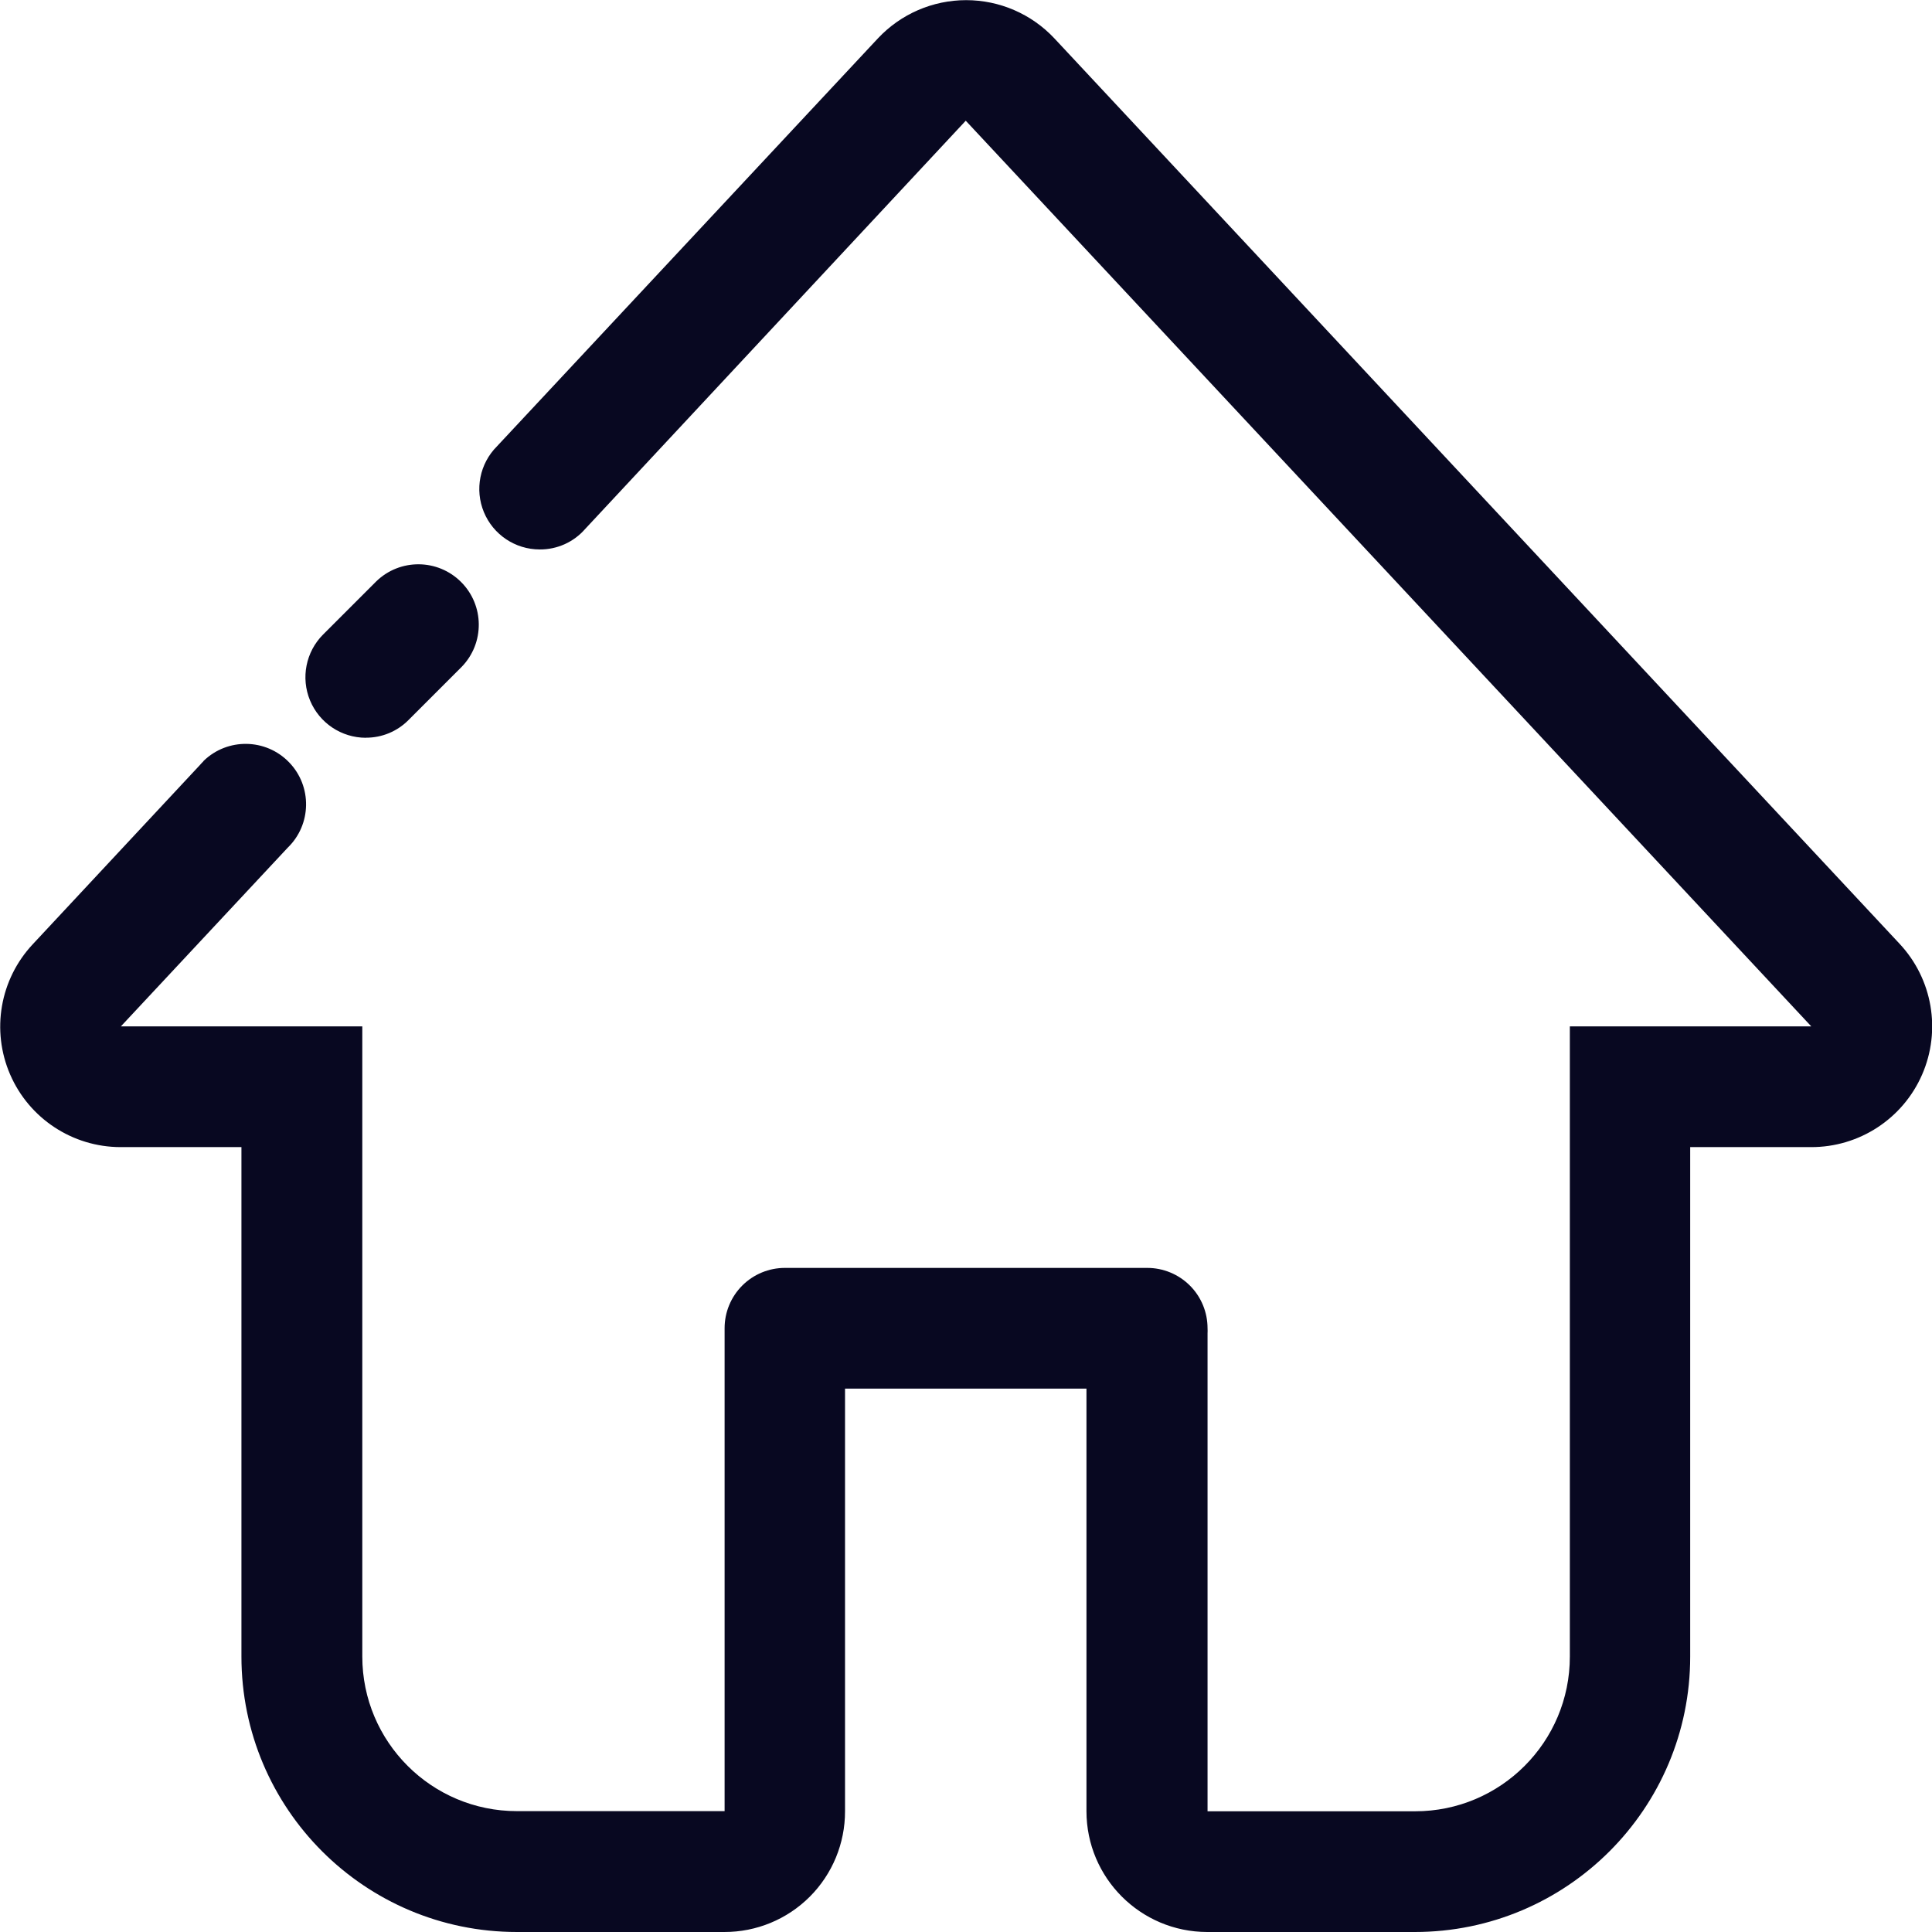
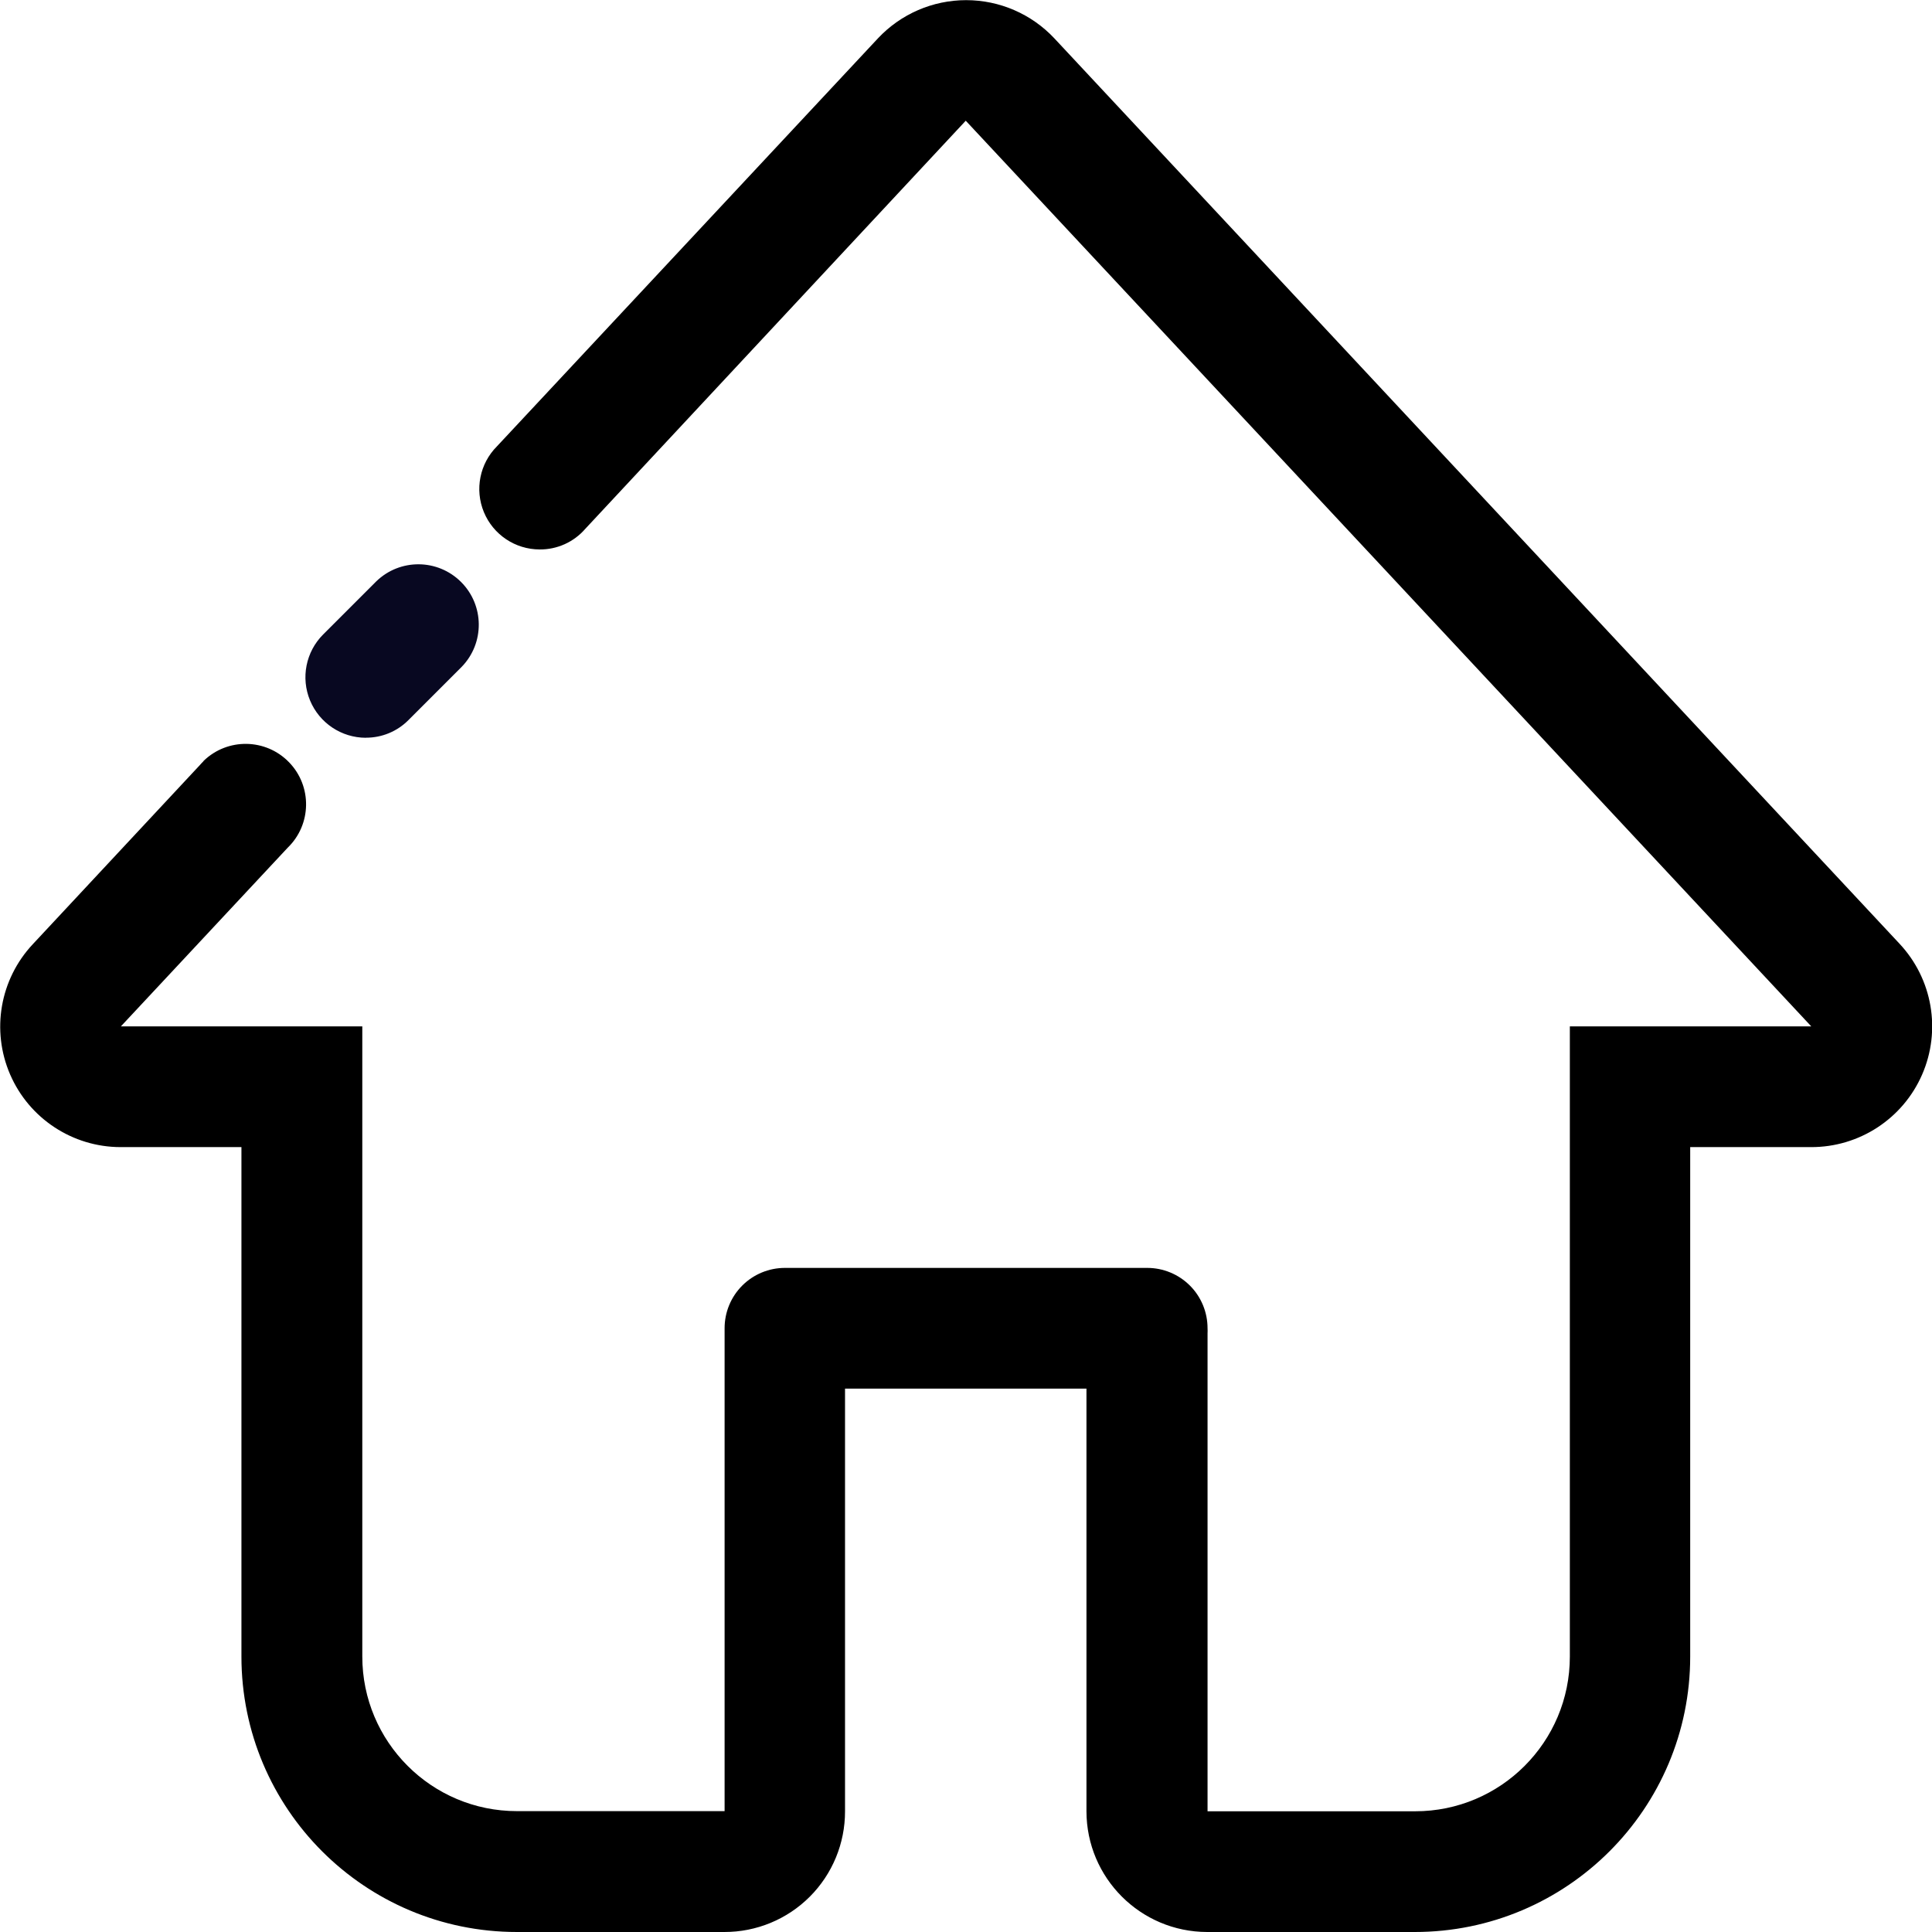
<svg xmlns="http://www.w3.org/2000/svg" t="1761908254381" class="icon" viewBox="0 0 1024 1024" version="1.1" p-id="63040" width="20" height="20">
-   <path d="M1006.822 500.231L558.824 20.319a64.099 64.099 0 0 0-93.493 0L263.416 236.543a32.03 32.03 0 0 0 22.607 54.676A31.604 31.604 0 0 0 310.221 280.284l201.644-216.301 448.153 480.028h-127.966v333.991a81.976 81.976 0 0 1-82.015 82.015h-110.012v-253.295a24.352 24.352 0 0 0 0-2.714 31.953 31.953 0 0 0-31.992-31.992h-191.988a31.953 31.953 0 0 0-31.992 31.992v255.932H274.041a81.976 81.976 0 0 1-82.015-82.015v-333.914h-127.966l88.413-94.695A32.03 32.03 0 0 0 107.918 403.287l-0.194 0.31c-0.582 0.582-1.202 1.202-1.784 1.9l-88.607 95.005a63.867 63.867 0 0 0 46.533 107.491H127.966v270.008a145.998 145.998 0 0 0 145.998 145.998H383.898a63.828 63.828 0 0 0 63.983-63.983V735.999h127.966v224.018a64.061 64.061 0 0 0 63.983 63.983h110.012a145.998 145.998 0 0 0 145.998-145.998v-270.008h63.983a64.022 64.022 0 0 0 46.998-107.763z" fill="#080821" p-id="63041" />
+   <path d="M1006.822 500.231L558.824 20.319a64.099 64.099 0 0 0-93.493 0L263.416 236.543a32.03 32.03 0 0 0 22.607 54.676A31.604 31.604 0 0 0 310.221 280.284l201.644-216.301 448.153 480.028h-127.966v333.991a81.976 81.976 0 0 1-82.015 82.015h-110.012v-253.295a24.352 24.352 0 0 0 0-2.714 31.953 31.953 0 0 0-31.992-31.992h-191.988a31.953 31.953 0 0 0-31.992 31.992v255.932H274.041a81.976 81.976 0 0 1-82.015-82.015v-333.914h-127.966l88.413-94.695A32.03 32.03 0 0 0 107.918 403.287l-0.194 0.31c-0.582 0.582-1.202 1.202-1.784 1.9l-88.607 95.005a63.867 63.867 0 0 0 46.533 107.491H127.966v270.008a145.998 145.998 0 0 0 145.998 145.998H383.898a63.828 63.828 0 0 0 63.983-63.983V735.999h127.966v224.018a64.061 64.061 0 0 0 63.983 63.983h110.012a145.998 145.998 0 0 0 145.998-145.998v-270.008h63.983a64.022 64.022 0 0 0 46.998-107.763z" fill="currentColor" />
  <path d="M193.927 390.995a31.565 31.565 0 0 0 22.607-9.384l28.191-28.191a32.03 32.03 0 0 0-45.292-45.292l-28.191 28.191a32.069 32.069 0 0 0 22.685 54.715z" fill="#080821" p-id="63042" />
</svg>
